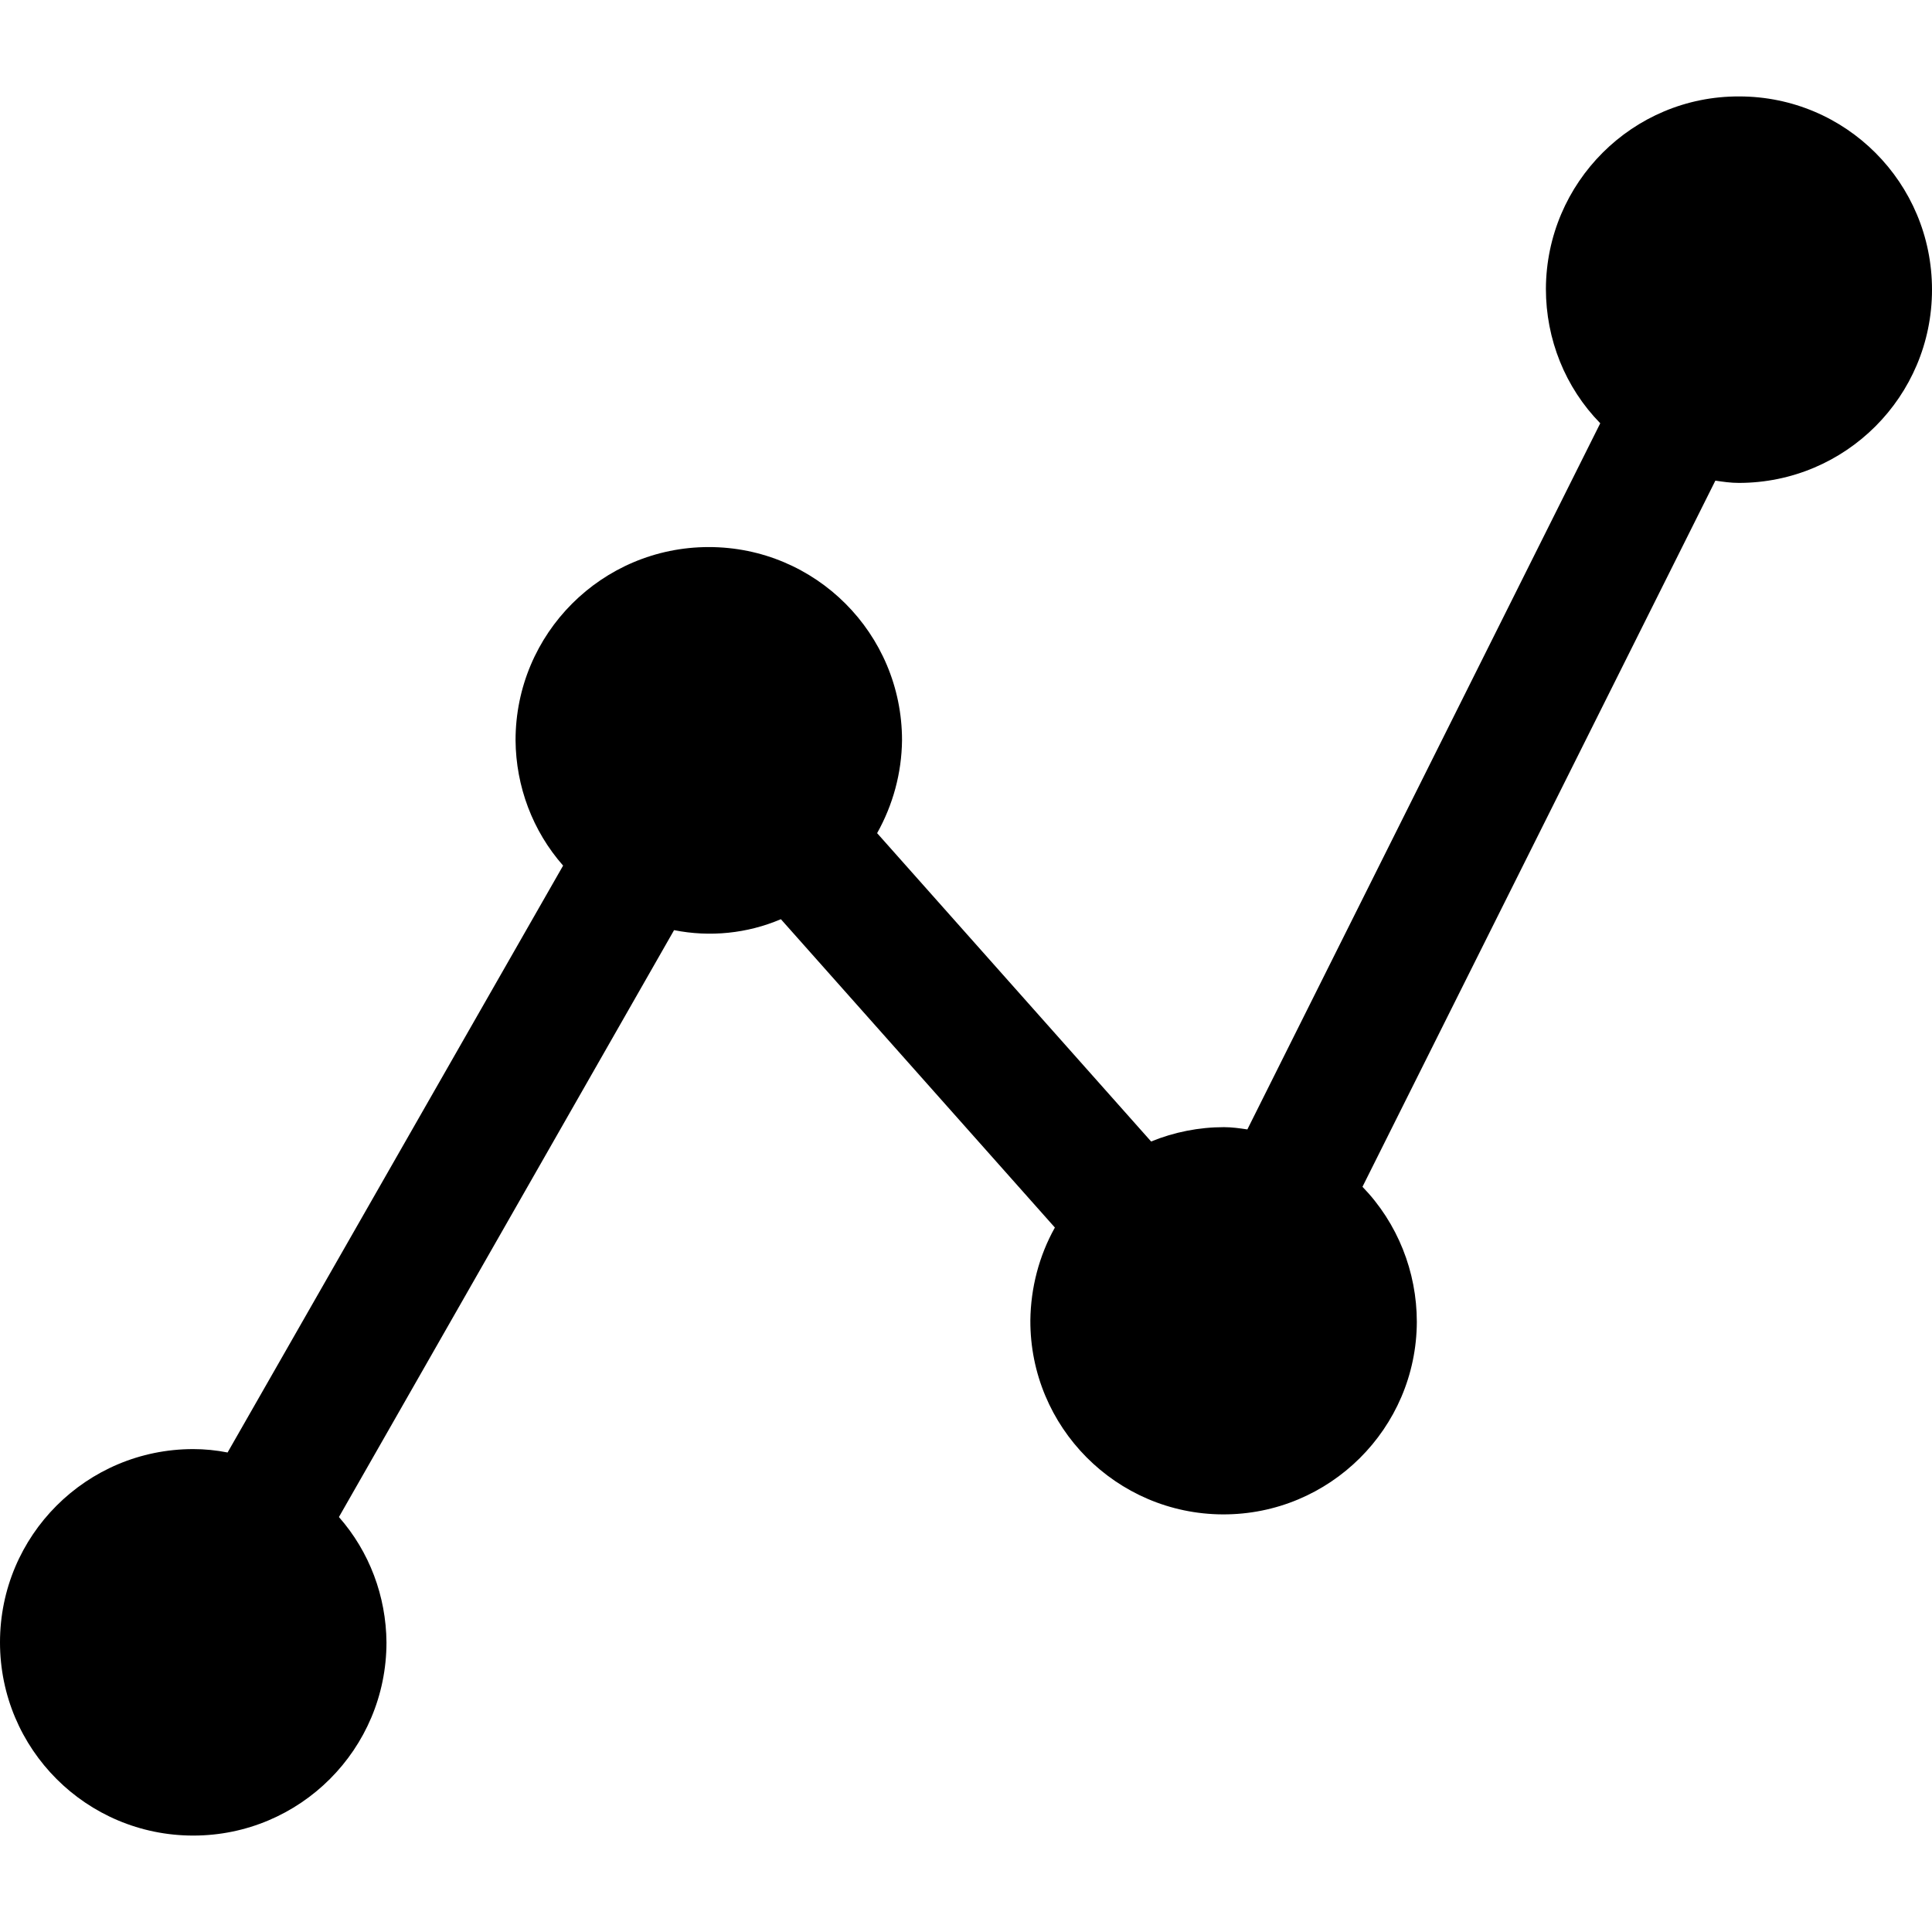
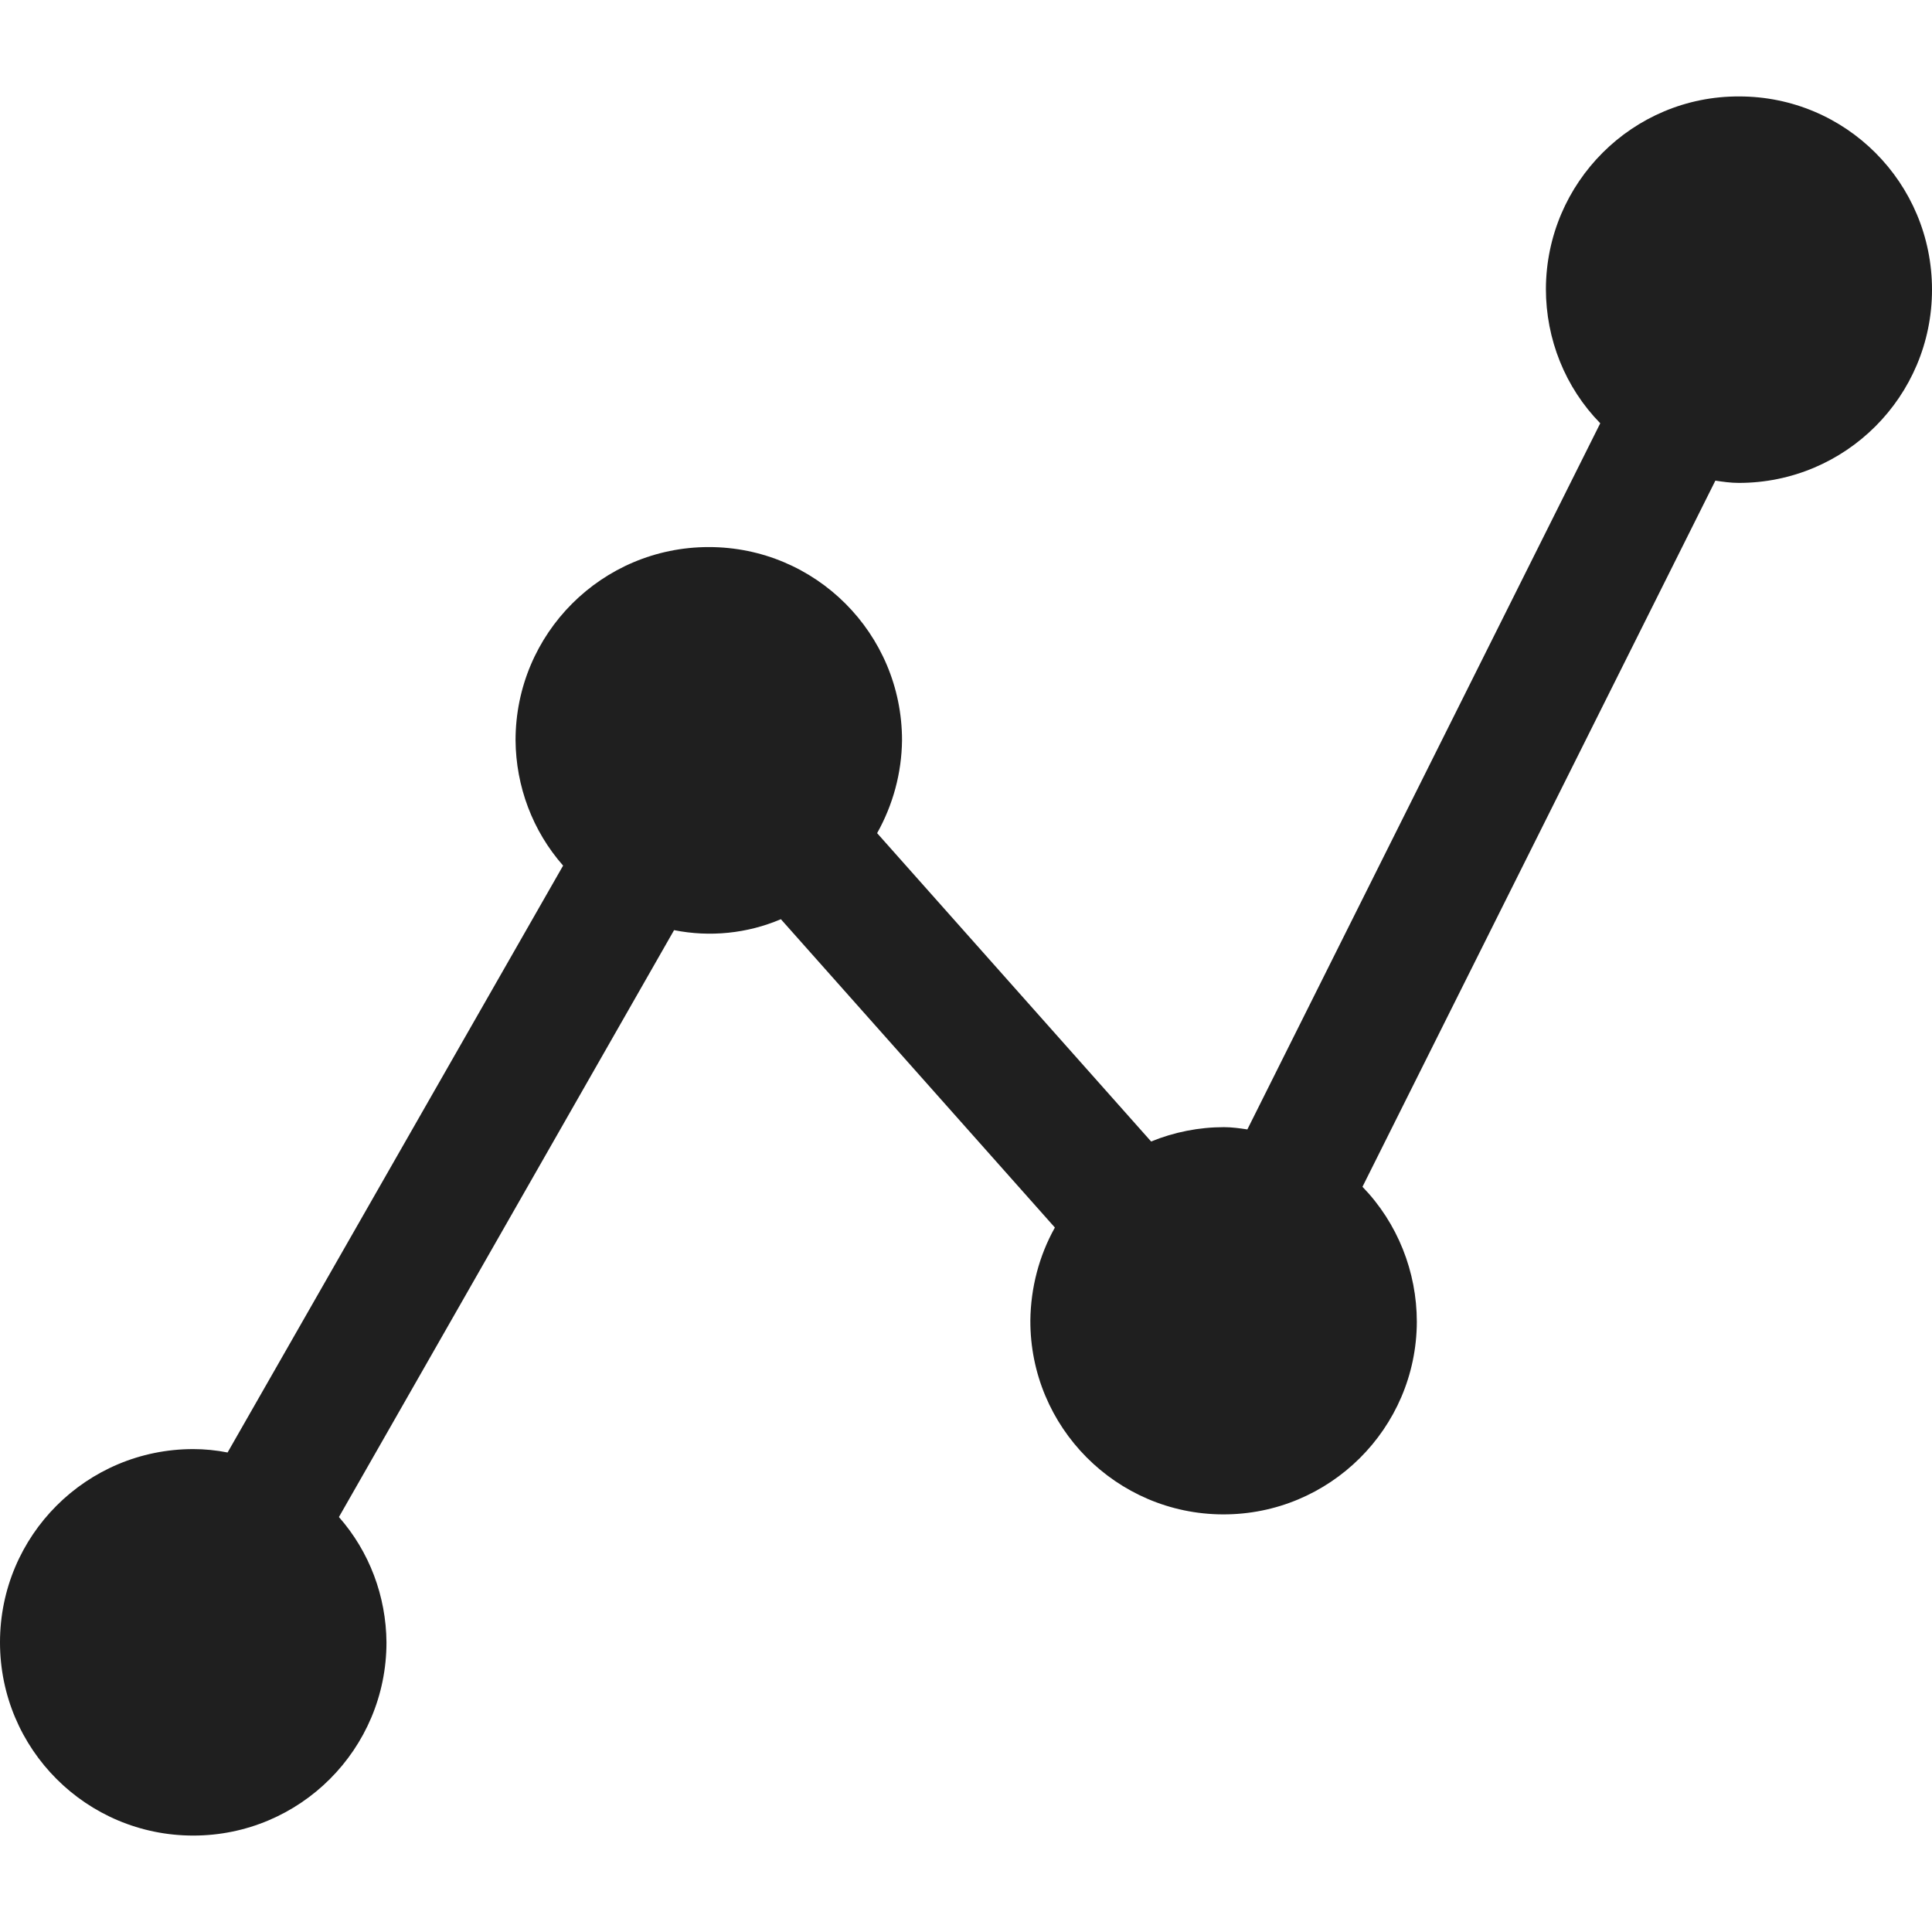
<svg xmlns="http://www.w3.org/2000/svg" version="1.1" id="Capa_1" x="0px" y="0px" viewBox="0 0 511.9 511.9" style="enable-background:new 0 0 511.9 511.9;" xml:space="preserve">
  <g>
    <g>
-       <path d="M460.8,25.55c-28.2-0.1-51.1,22.8-51.2,51c0,13.3,5.1,26.1,14.4,35.6l-93.5,187.1c-2-0.3-4.1-0.6-6.2-0.6    c-6.6,0-13.2,1.3-19.3,3.8l-72.6-81.7c4.2-7.5,6.5-15.9,6.6-24.6c0-28.3-22.9-51.2-51.2-51.2s-51.2,22.9-51.2,51.2    c0.1,12.2,4.5,24,12.6,33.2l-88.9,155.5c-3-0.6-6.1-0.9-9.1-0.9c-28.3,0-51.2,22.9-51.2,51.2c0,28.3,22.9,51.2,51.2,51.2    s51.2-22.9,51.2-51.2c-0.1-12.2-4.5-24-12.6-33.2l88.8-155.5c9.5,1.9,19.4,0.9,28.3-2.9l72.6,81.7c-4.2,7.5-6.4,16-6.5,24.6    c-0.1,28.3,22.8,51.3,51,51.4c28.3,0.1,51.3-22.8,51.4-51c0-13.3-5.1-26.2-14.4-35.8l93.5-187.1c2,0.3,4.1,0.6,6.2,0.6    c28.3,0,51.2-22.9,51.2-51.2S489.1,25.55,460.8,25.55z" />
+       <path style="fill:#1f1f1f;" d="M460.8,25.55c-28.2-0.1-51.1,22.8-51.2,51c0,13.3,5.1,26.1,14.4,35.6l-93.5,187.1c-2-0.3-4.1-0.6-6.2-0.6    c-6.6,0-13.2,1.3-19.3,3.8l-72.6-81.7c4.2-7.5,6.5-15.9,6.6-24.6c0-28.3-22.9-51.2-51.2-51.2s-51.2,22.9-51.2,51.2    c0.1,12.2,4.5,24,12.6,33.2l-88.9,155.5c-3-0.6-6.1-0.9-9.1-0.9c-28.3,0-51.2,22.9-51.2,51.2c0,28.3,22.9,51.2,51.2,51.2    s51.2-22.9,51.2-51.2c-0.1-12.2-4.5-24-12.6-33.2l88.8-155.5c9.5,1.9,19.4,0.9,28.3-2.9l72.6,81.7c-4.2,7.5-6.4,16-6.5,24.6    c-0.1,28.3,22.8,51.3,51,51.4c28.3,0.1,51.3-22.8,51.4-51c0-13.3-5.1-26.2-14.4-35.8l93.5-187.1c2,0.3,4.1,0.6,6.2,0.6    c28.3,0,51.2-22.9,51.2-51.2S489.1,25.55,460.8,25.55z" />
    </g>
  </g>
  <g>
</g>
  <g>
</g>
  <g>
</g>
  <g>
</g>
  <g>
</g>
  <g>
</g>
  <g>
</g>
  <g>
</g>
  <g>
</g>
  <g>
</g>
  <g>
</g>
  <g>
</g>
  <g>
</g>
  <g>
</g>
  <g>
</g>
</svg>
